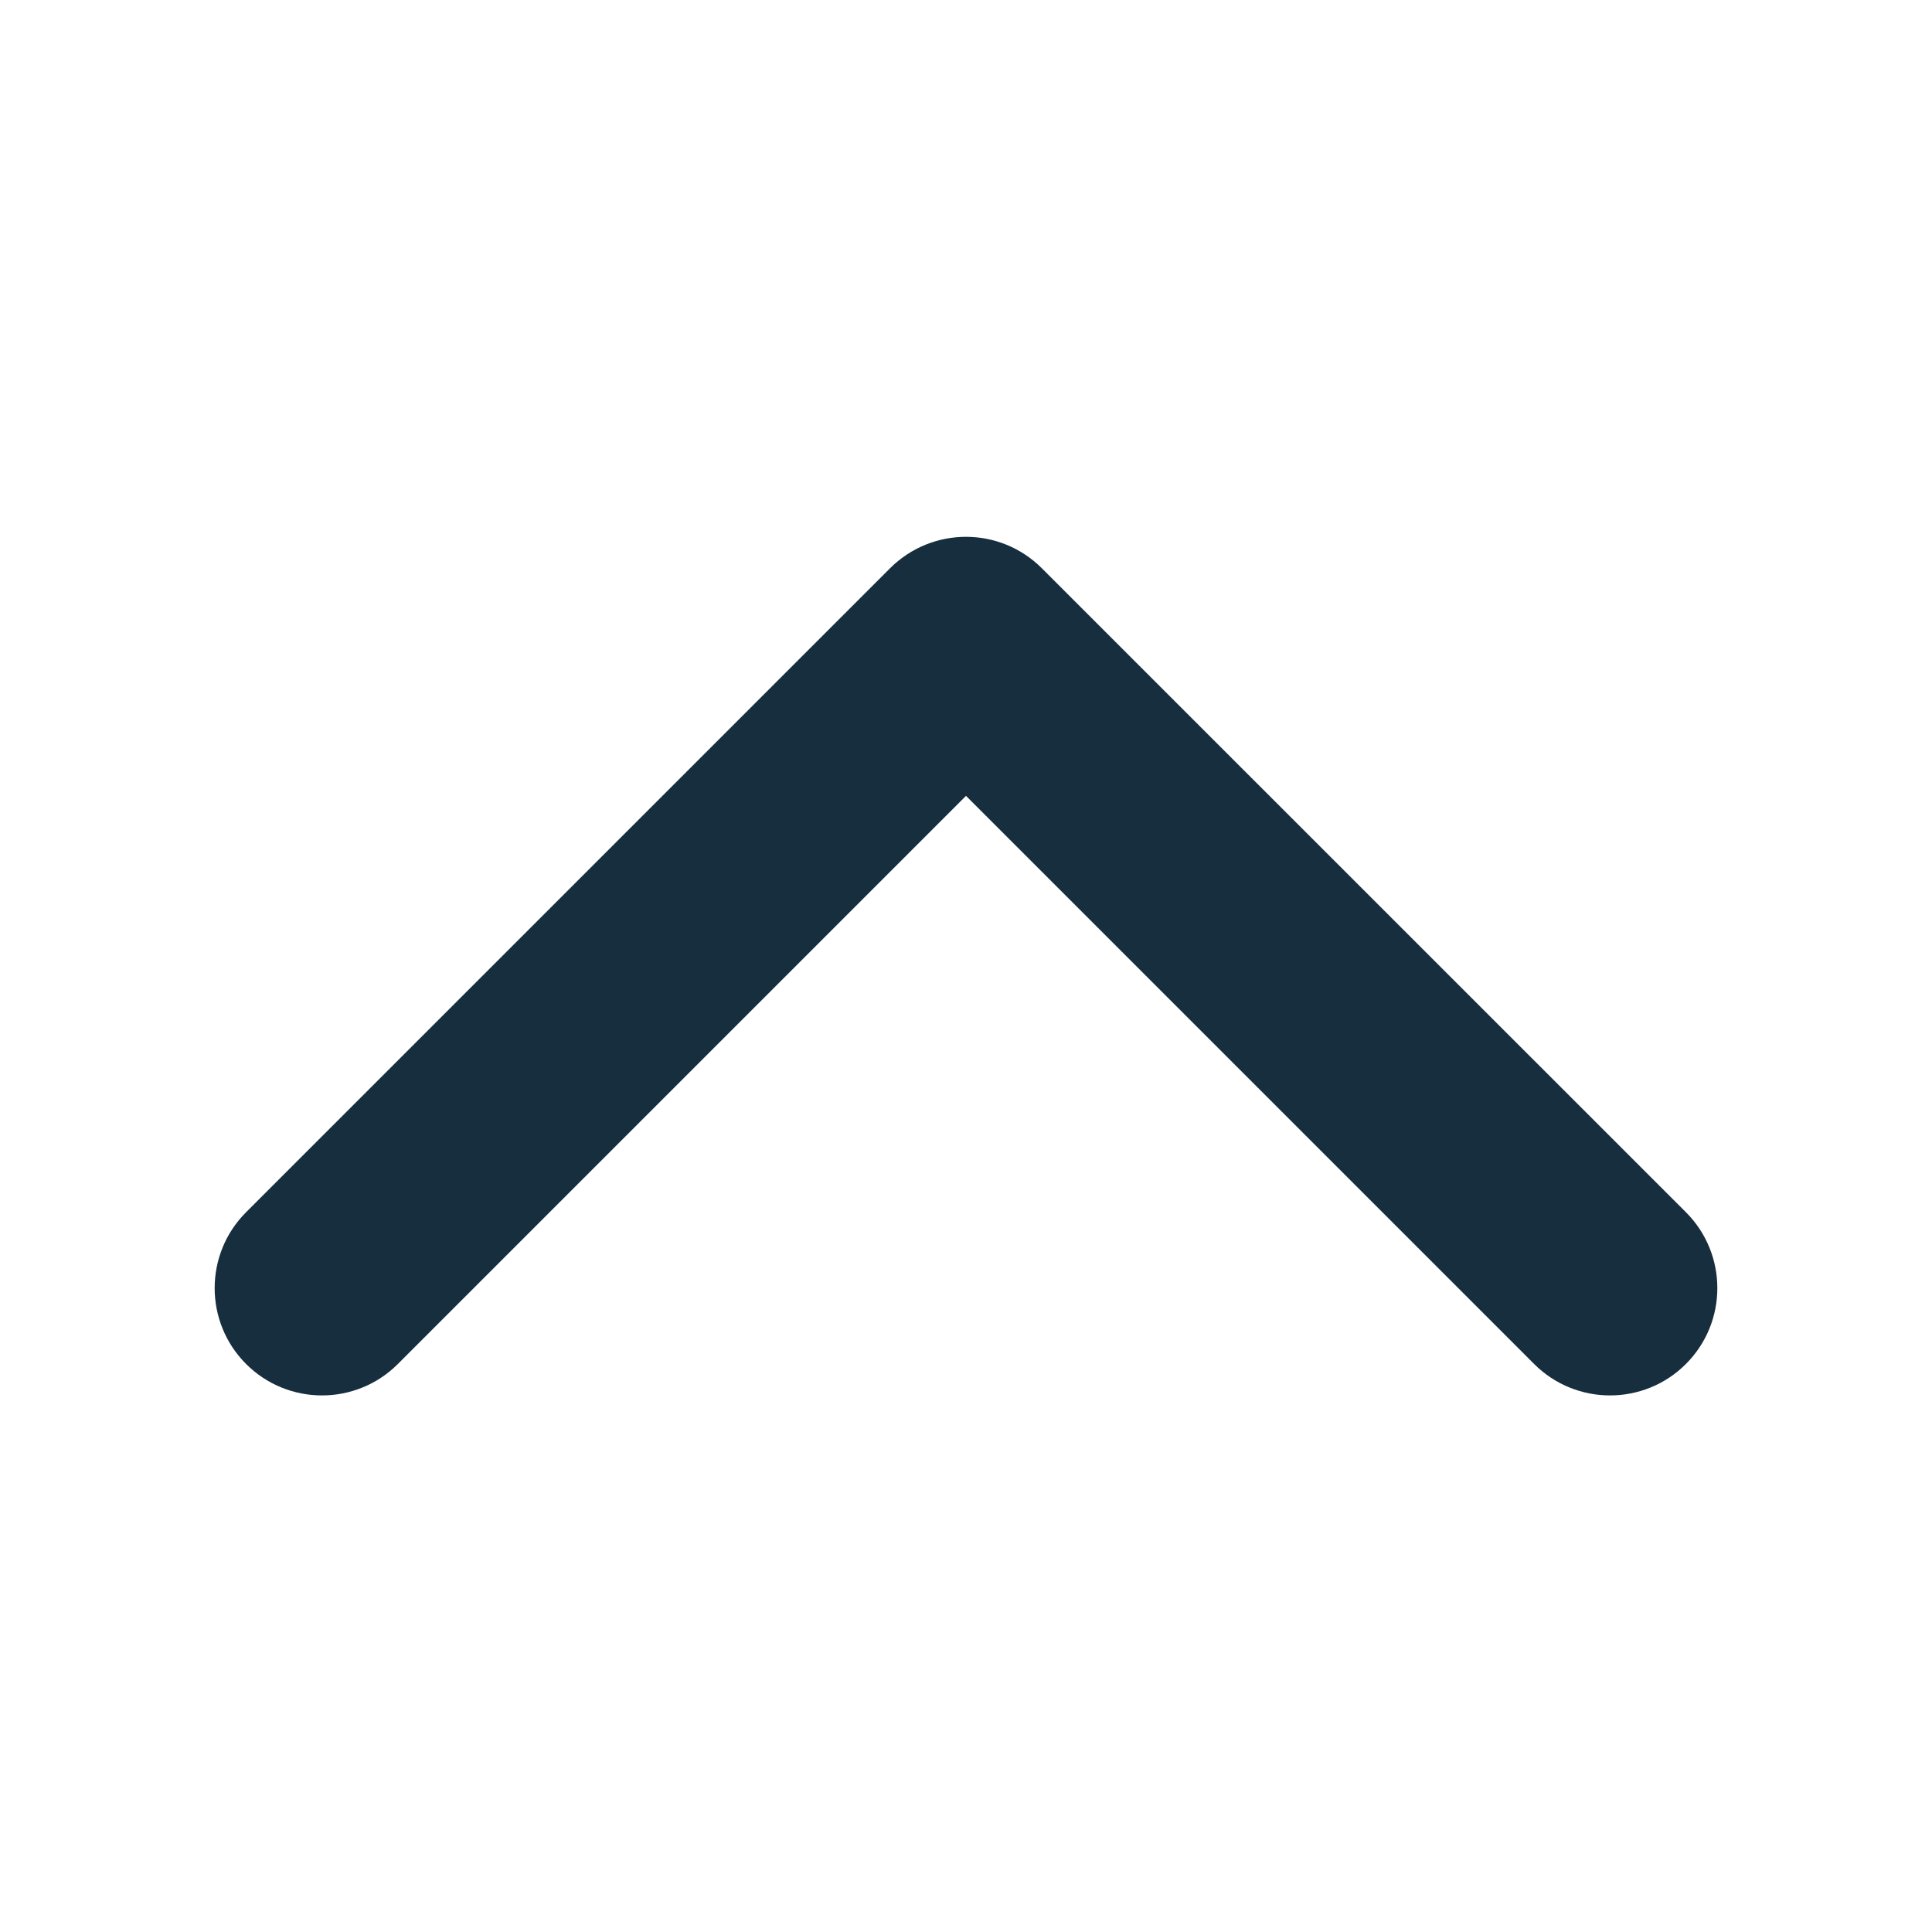
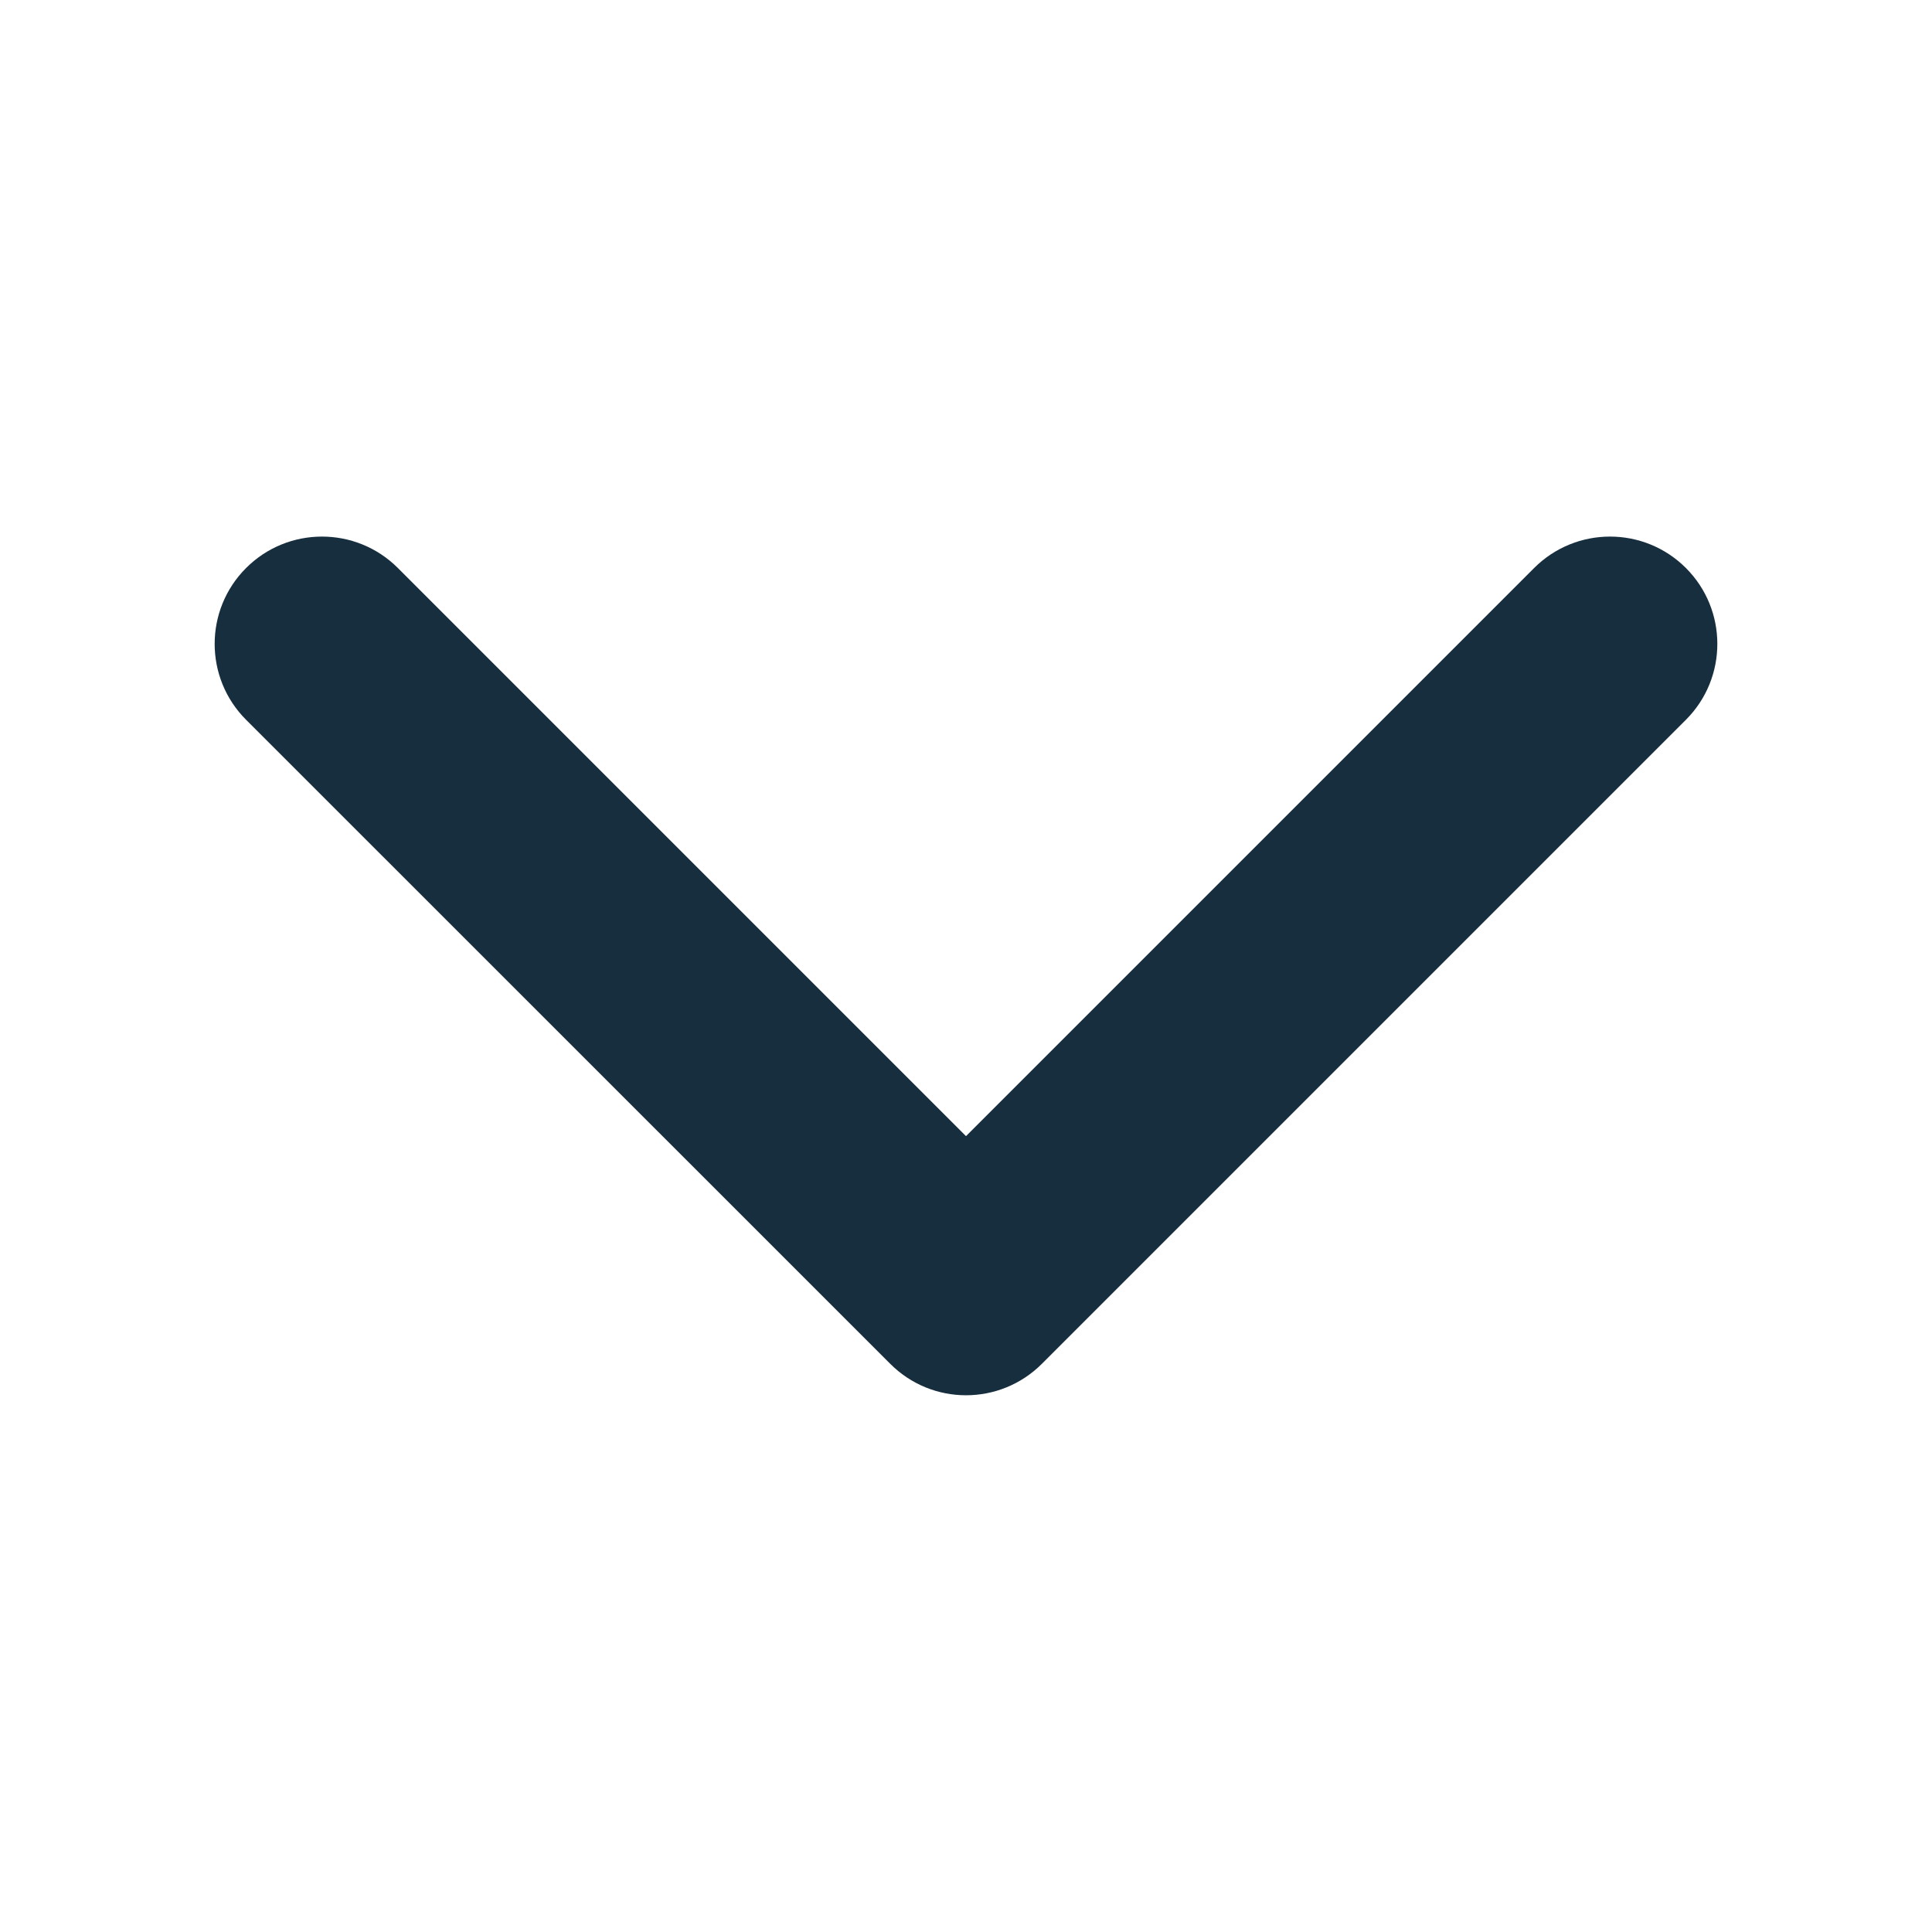
<svg xmlns="http://www.w3.org/2000/svg" width="16" height="16" viewBox="0 0 16 16" fill="none">
-   <path fill-rule="evenodd" clip-rule="evenodd" d="M13.962 11.296C13.615 11.643 13.052 11.643 12.705 11.296L8 6.591L3.295 11.296C2.948 11.643 2.385 11.643 2.038 11.296C1.691 10.949 1.691 10.386 2.038 10.039L7.371 4.706C7.719 4.359 8.281 4.359 8.628 4.706L13.962 10.039C14.309 10.386 14.309 10.949 13.962 11.296Z" fill="#172E3E" />
+   <path fill-rule="evenodd" clip-rule="evenodd" d="M2.038 4.704C2.385 4.357 2.948 4.357 3.295 4.704L8 9.409L12.705 4.704C13.052 4.357 13.615 4.357 13.962 4.704C14.309 5.051 14.309 5.614 13.962 5.961L8.629 11.294C8.281 11.642 7.719 11.642 7.372 11.294L2.038 5.961C1.691 5.614 1.691 5.051 2.038 4.704Z" fill="#172E3E" />
</svg>
